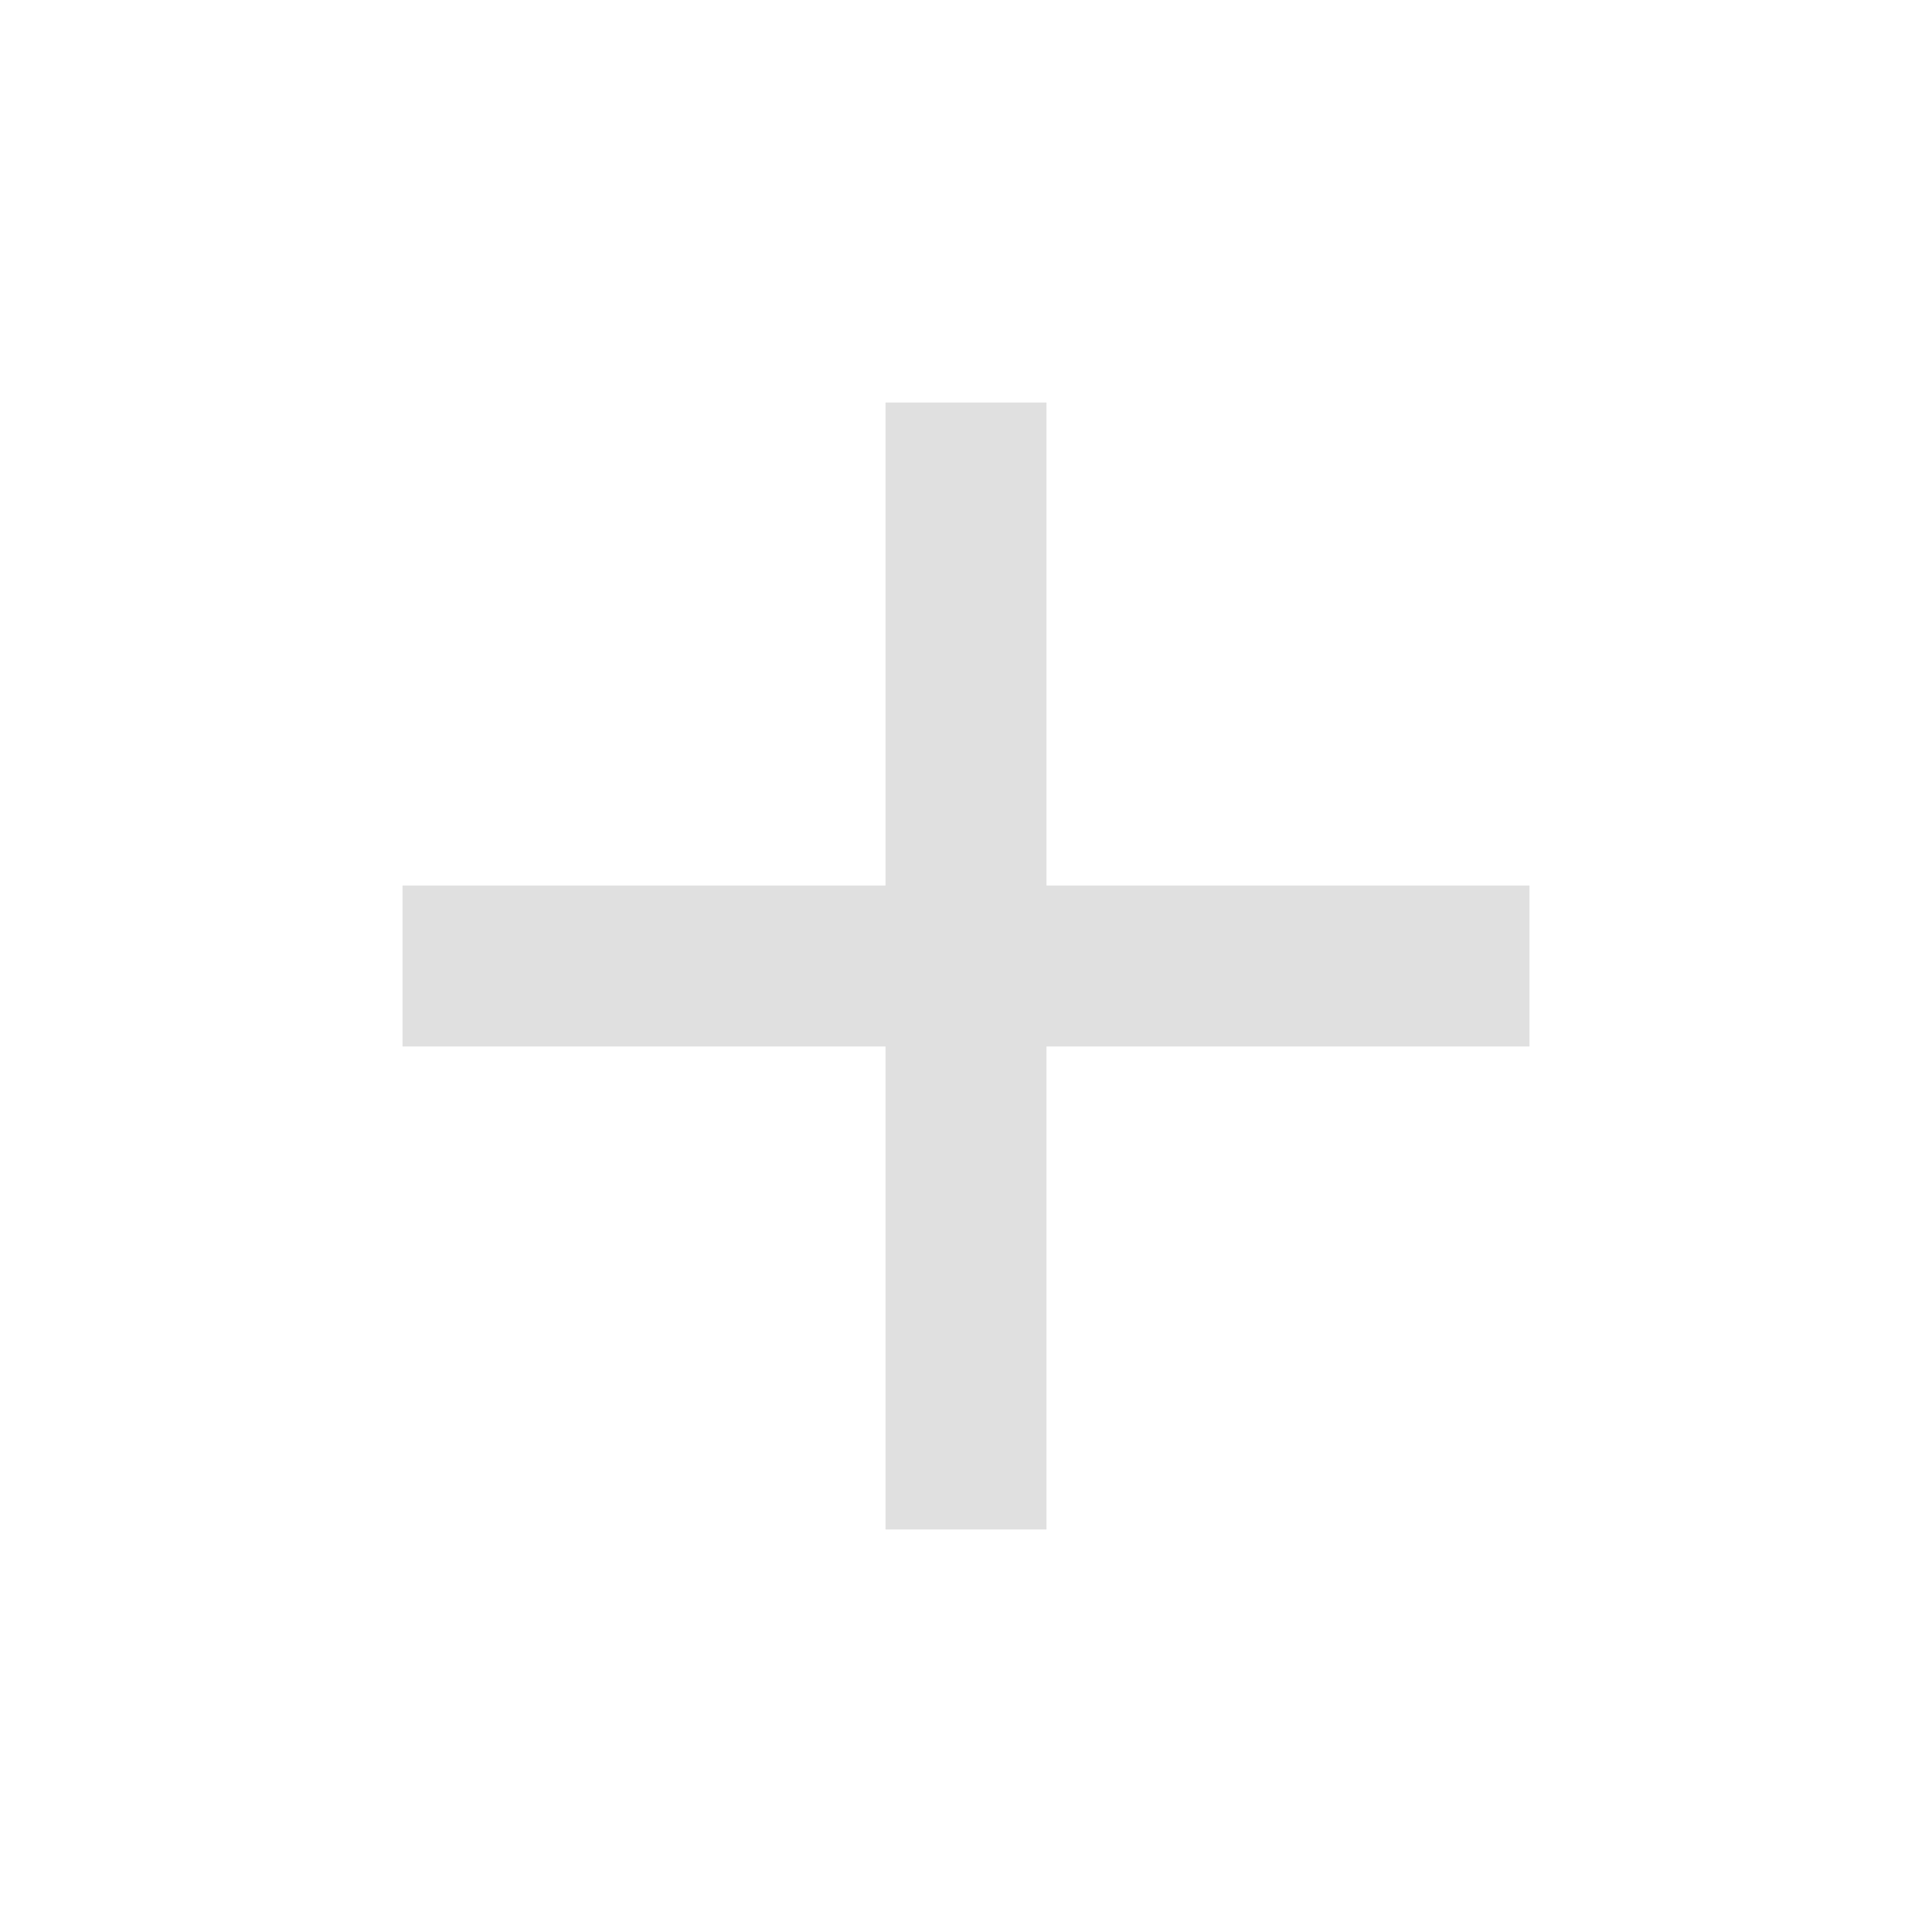
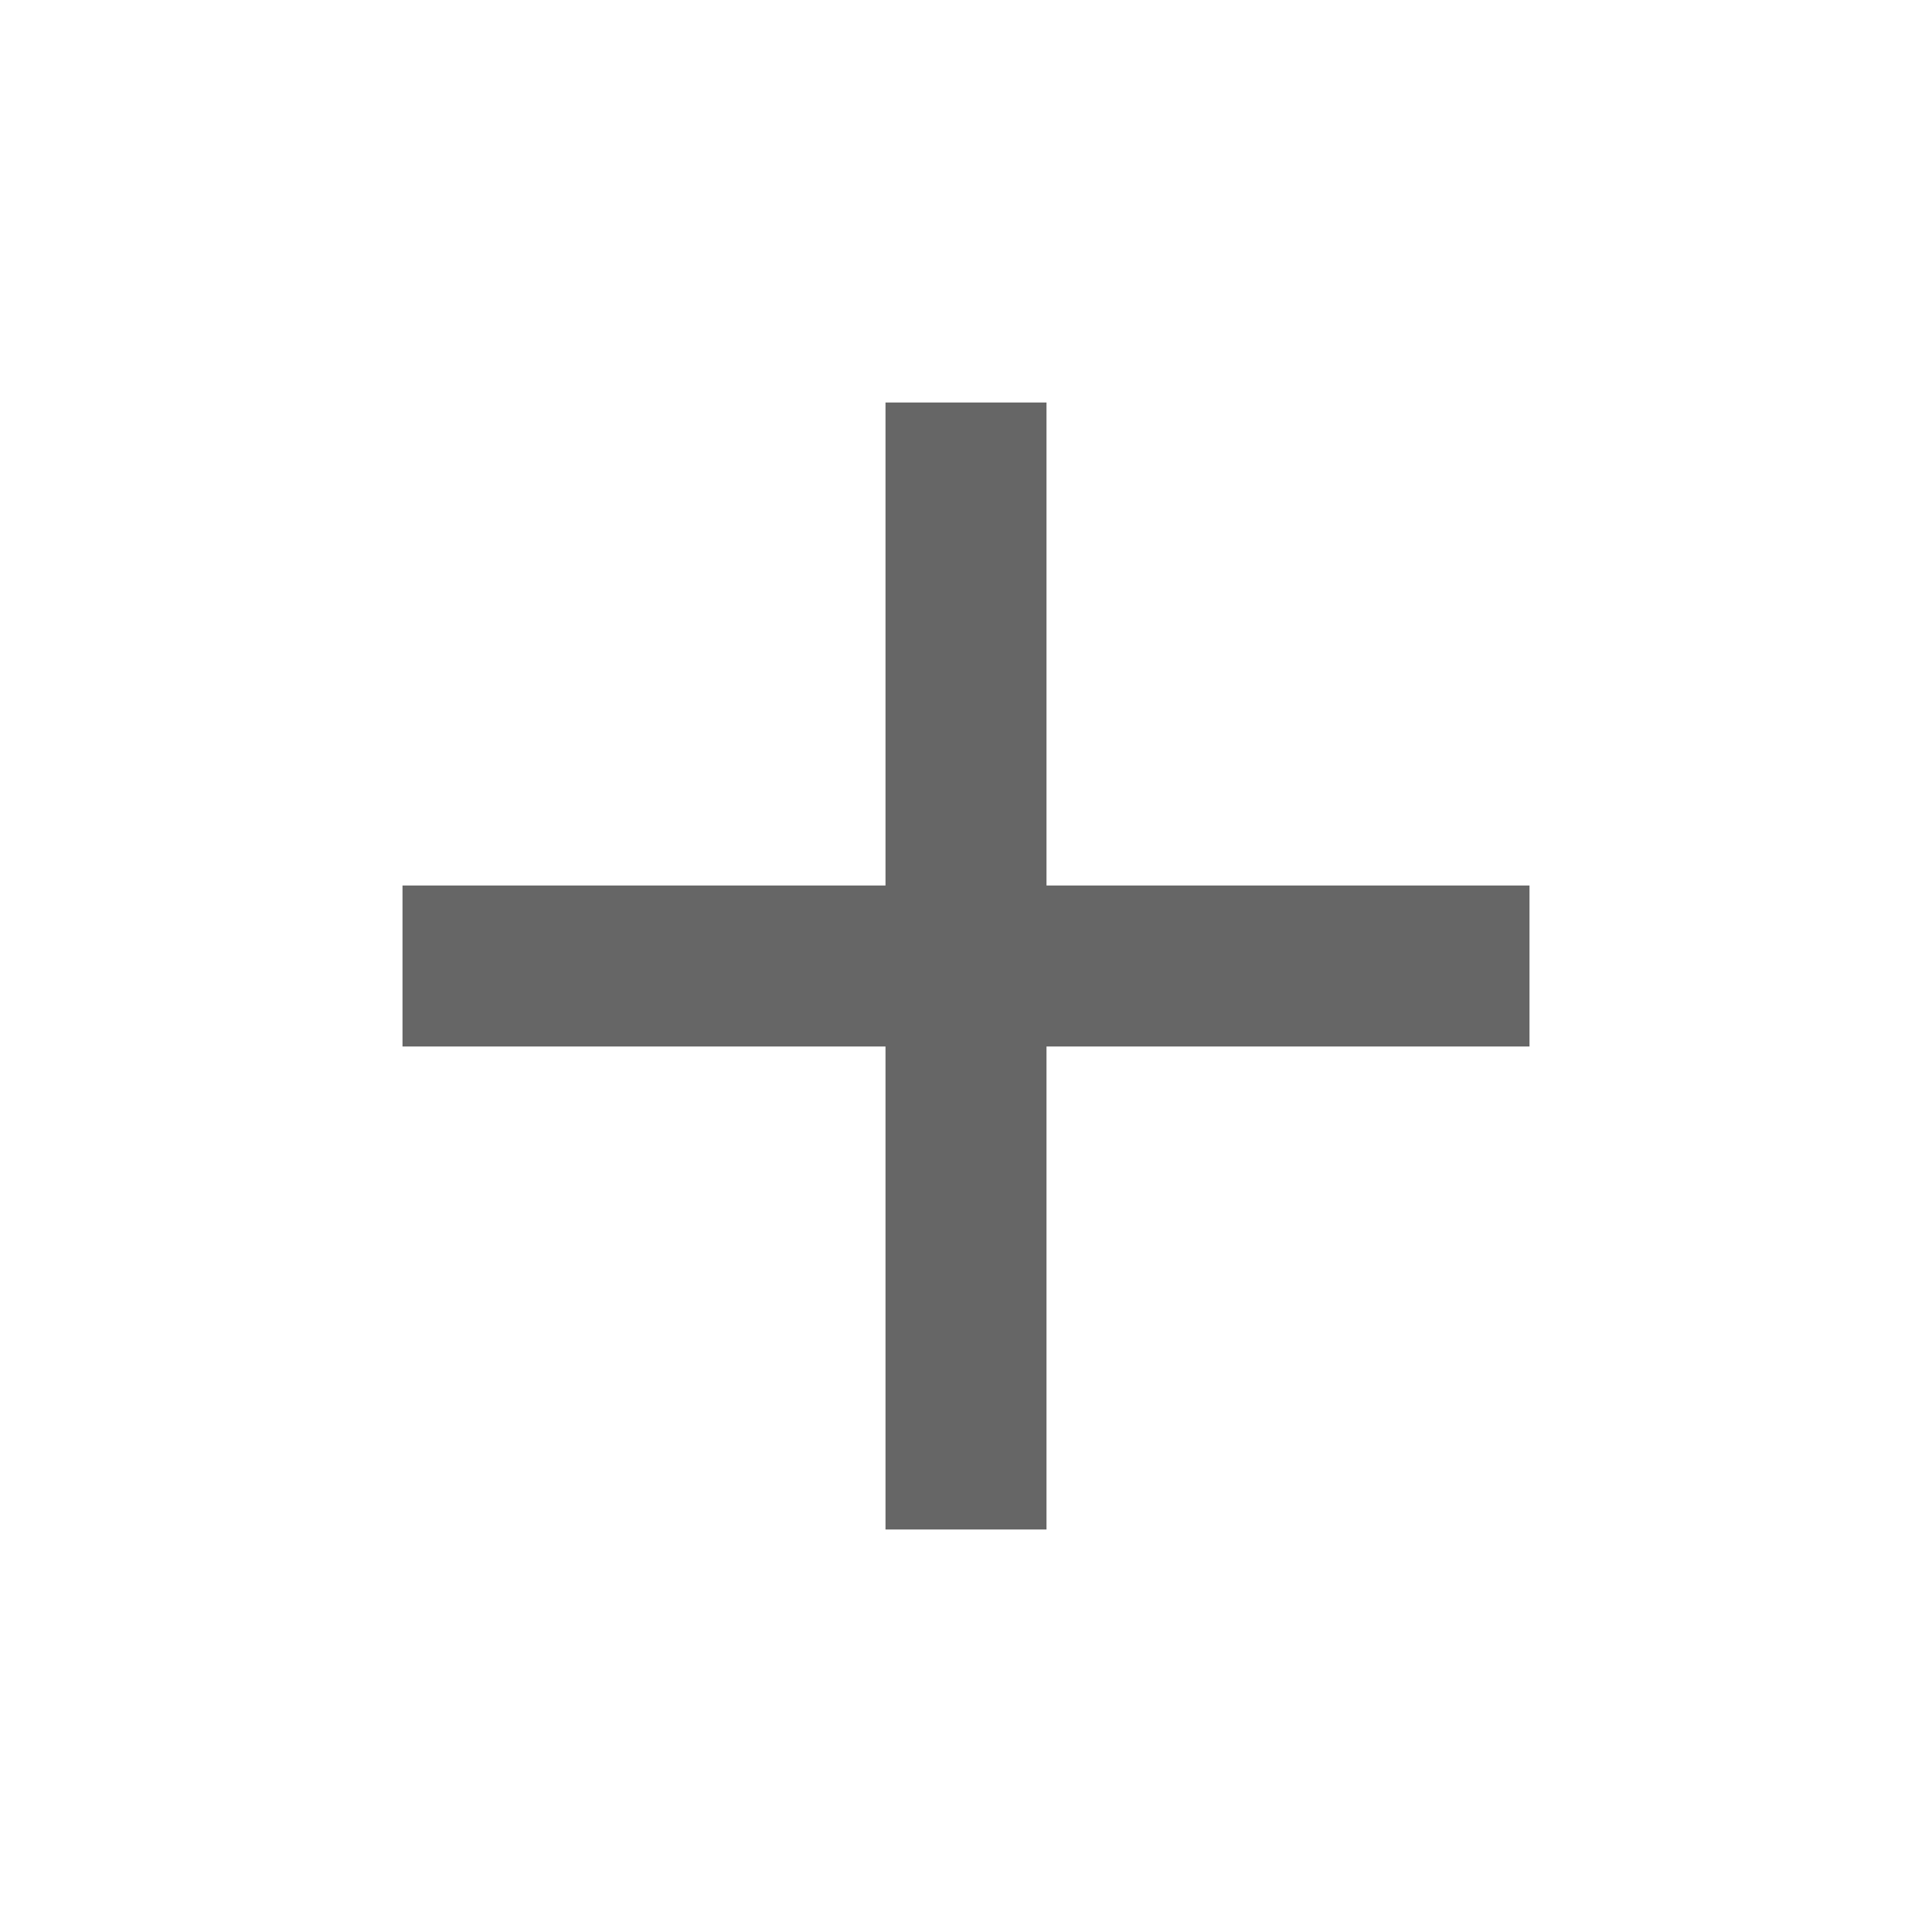
<svg xmlns="http://www.w3.org/2000/svg" version="1.1" x="0px" y="0px" width="24px" height="24px" viewBox="0 0 24 24" enable-background="new 0 0 24 24" xml:space="preserve">
  <g id="Bounding_Boxes">
    <g id="ui_x5F_spec_x5F_header_copy_3" display="none">
	</g>
    <path fill="none" d="M0,0h24v24H0V0z" />
  </g>
  <g id="Duotone">
    <g id="ui_x5F_spec_x5F_header_copy_2" display="none">
	</g>
-     <path fill="#e0e0e0" d="M19,13h-6v6h-2v-6H5v-2h6V5h2v6h6V13z" />
+     <path fill="#666" d="M19,13h-6v6h-2v-6H5v-2h6V5h2v6h6V13z" />
  </g>
</svg>
